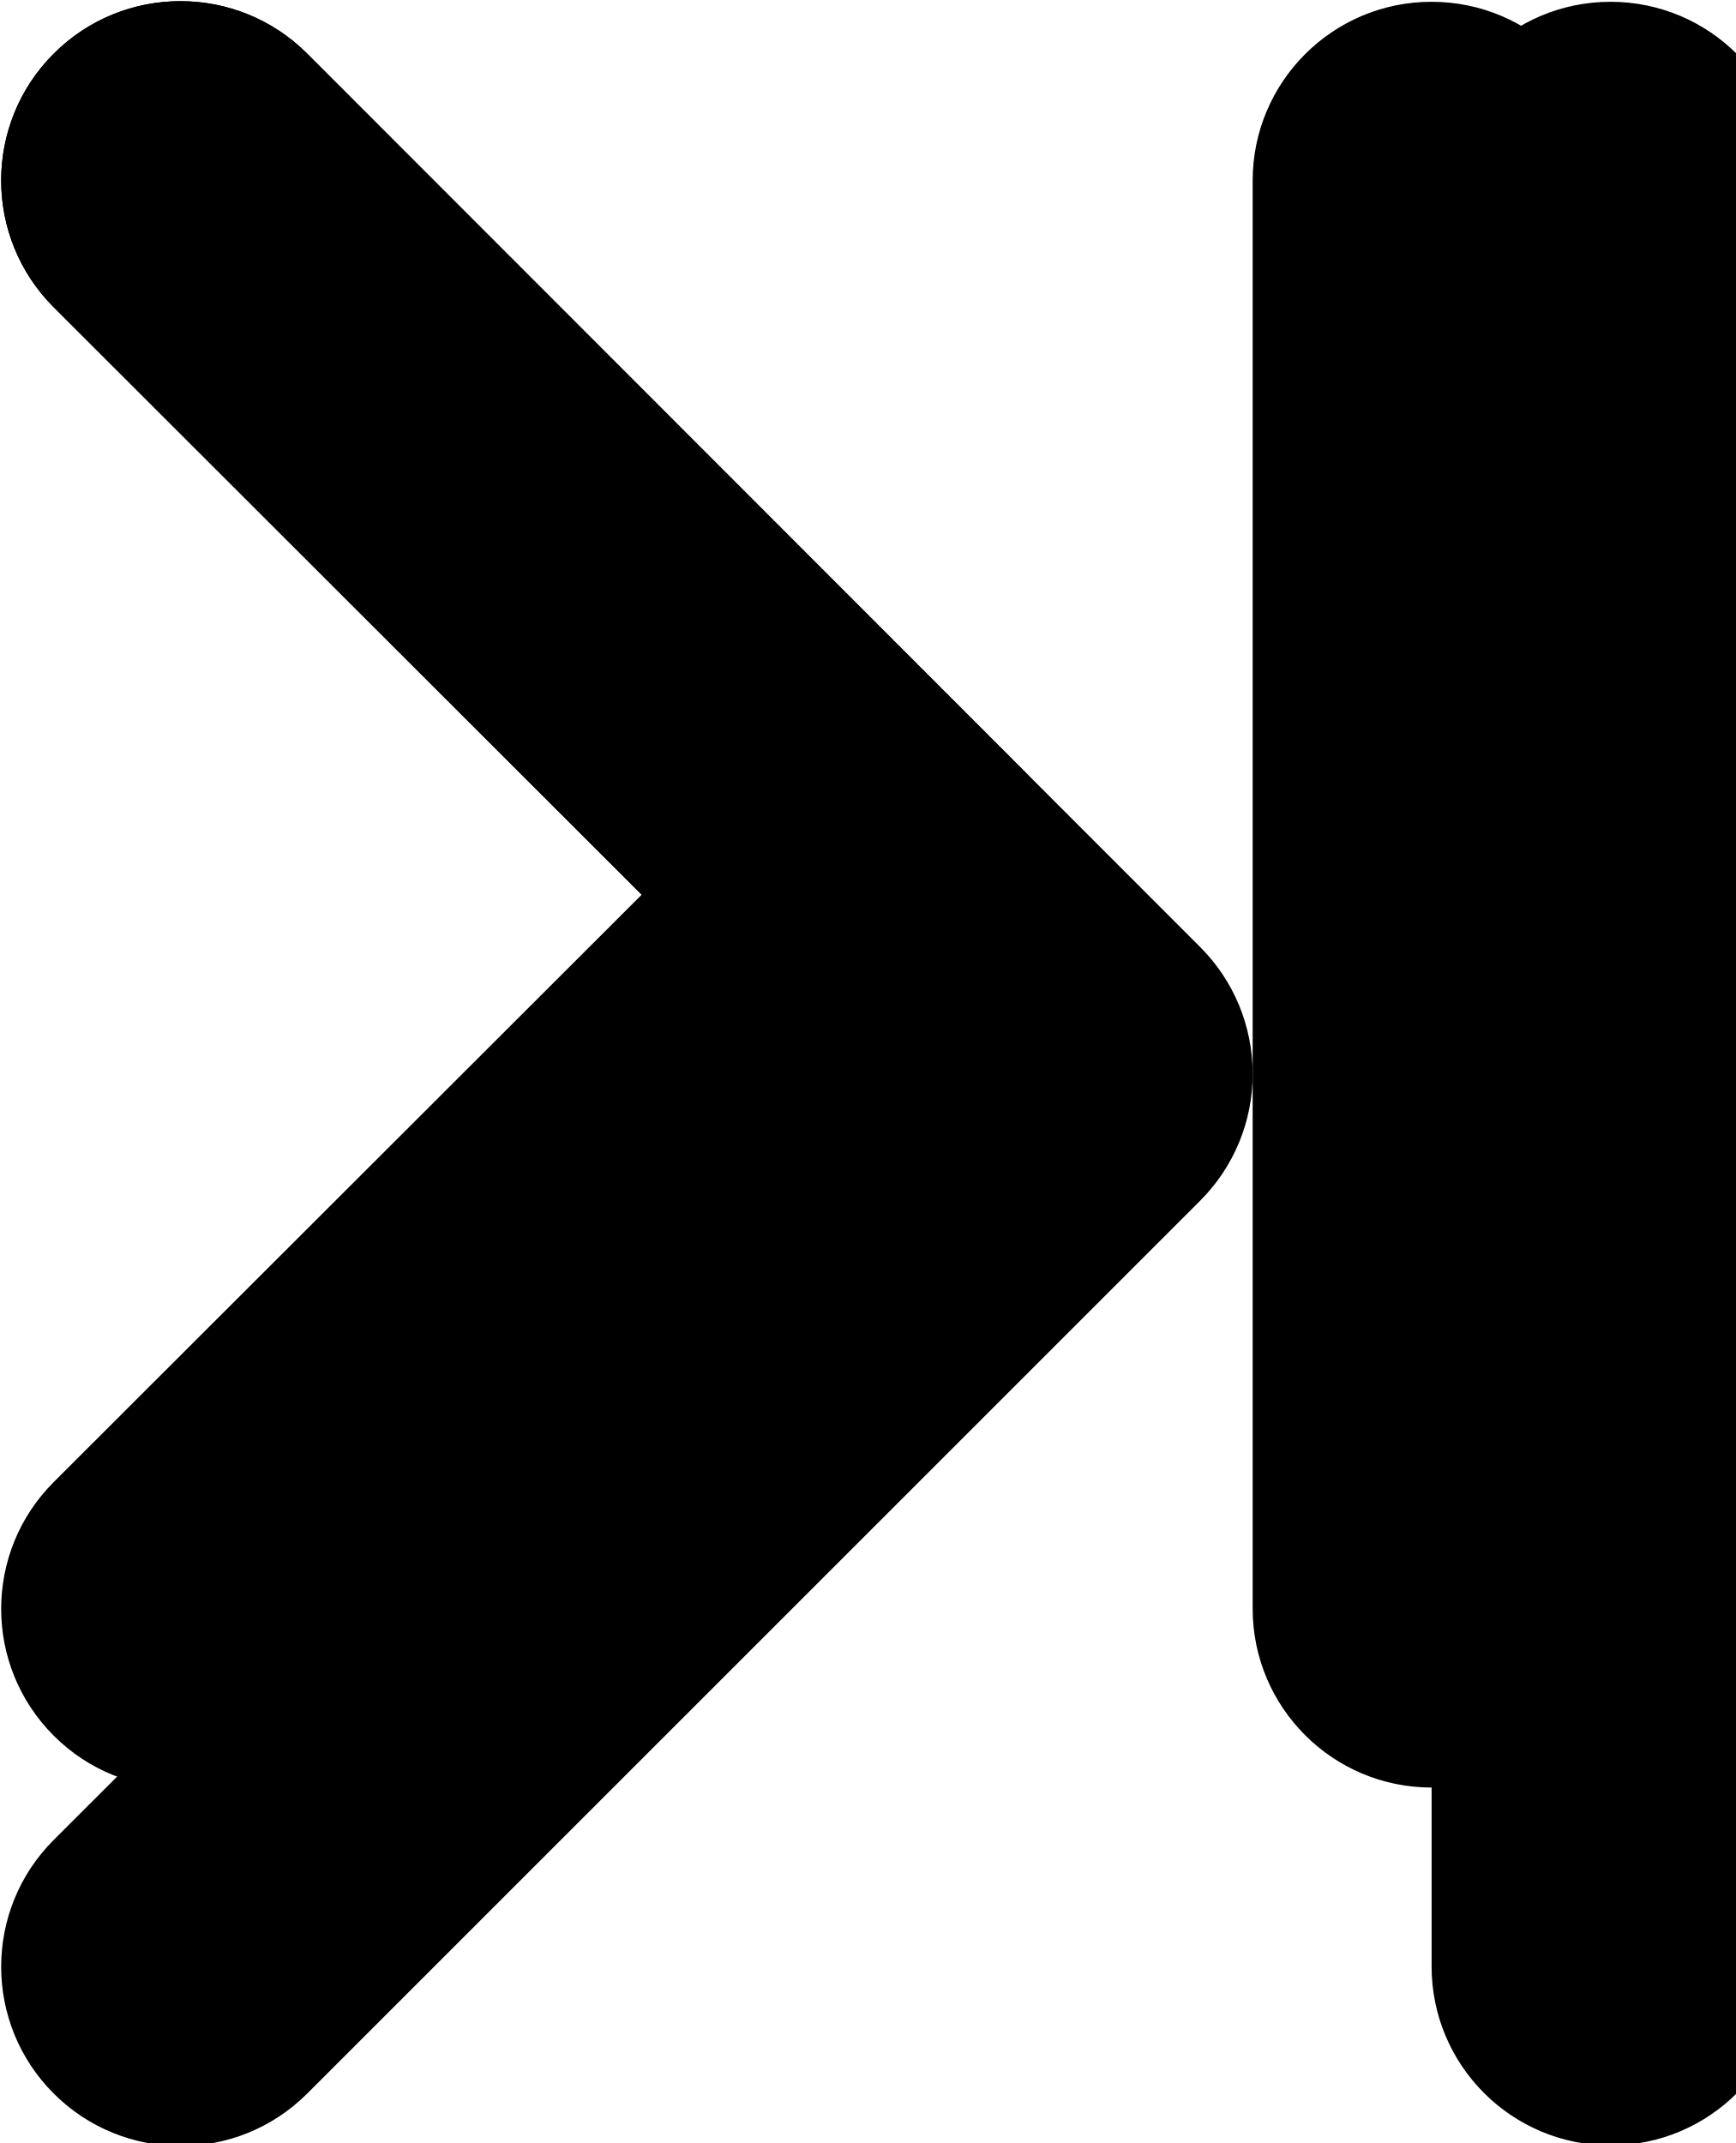
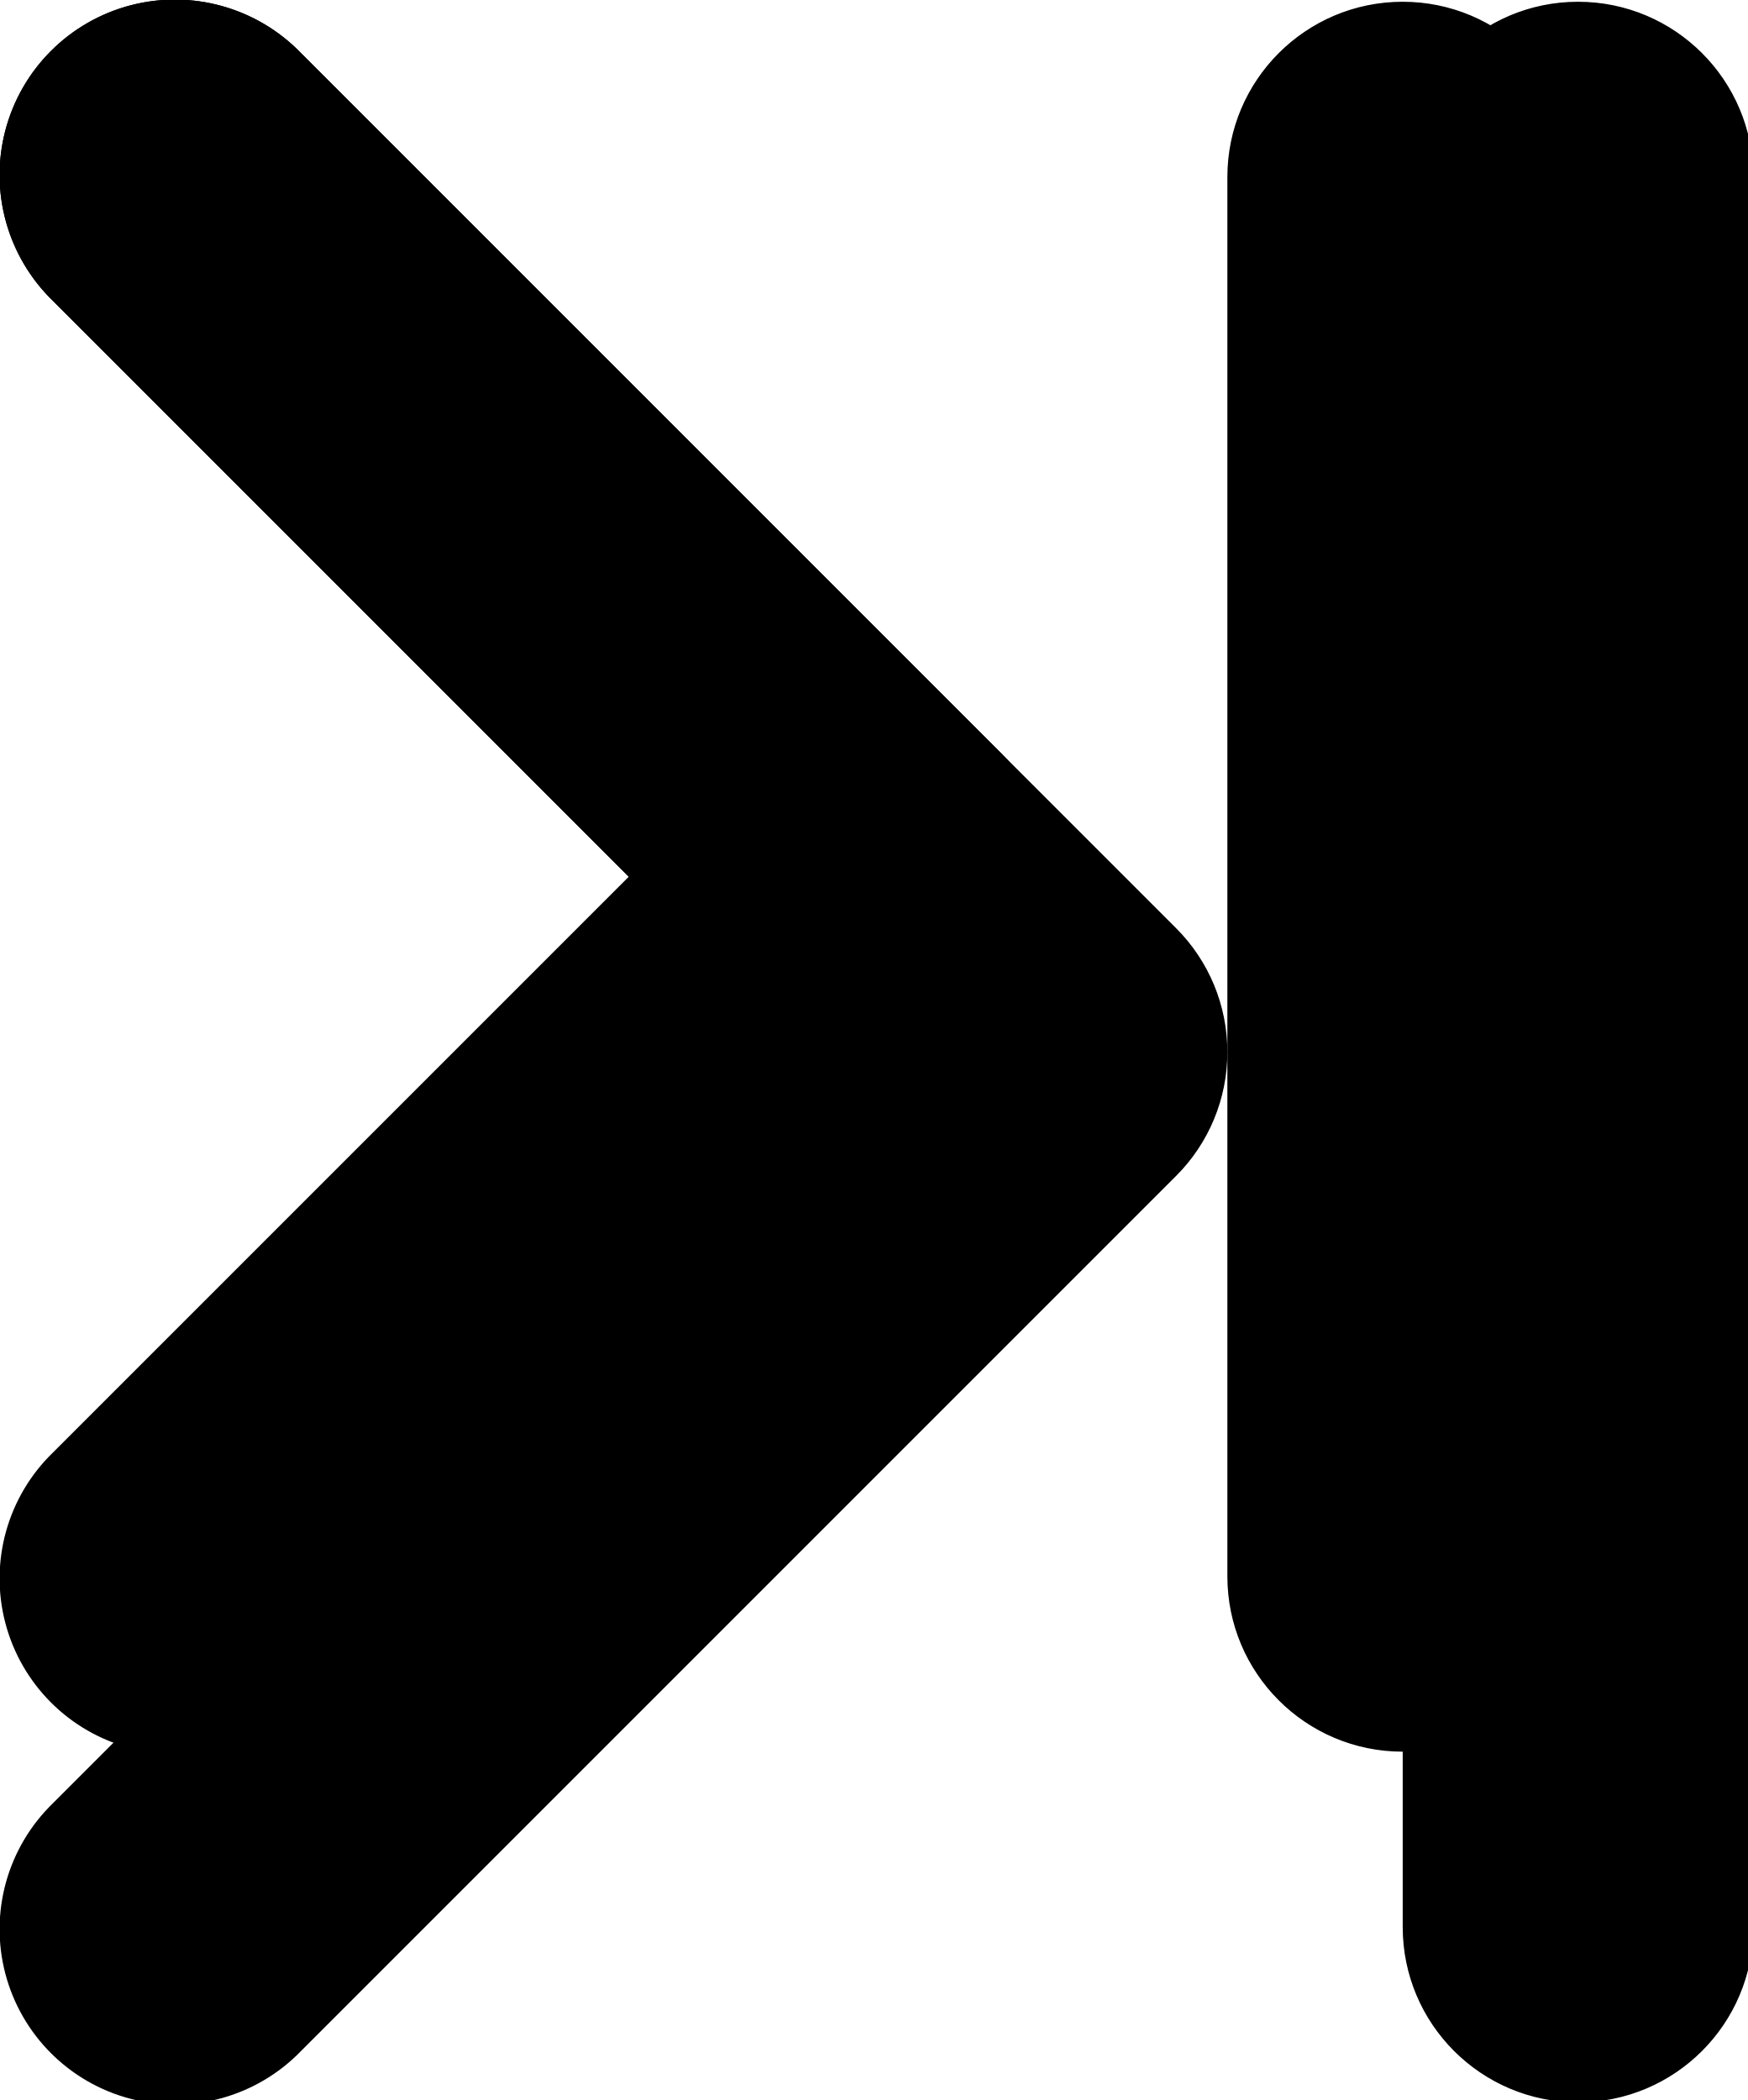
<svg xmlns="http://www.w3.org/2000/svg" id="SkipRight">
-   <path d="M8 .01a1 1 0 0 0-1 1v7.98a1 1 0 1 0 2 0V1.01a1 1 0 0 0-1-1zM6 5a1 1 0 0 0-.293-.707L1.717.3A1 1 0 1 0 .3 1.717L3.586 5 .3 8.283A1 1 0 1 0 1.717 9.7l3.99-3.99A1 1 0 0 0 6 5z" class="spectrum-UIIcon--medium" />
-   <path d="M9 .01a1 1 0 0 0-1 1v9.98a1 1 0 1 0 2 0V1.01a1 1 0 0 0-1-1zM7 6a1 1 0 0 0-.293-.707L1.717.3A1 1 0 1 0 .3 1.717L4.586 6 .3 10.283A1 1 0 1 0 1.717 11.7l4.99-4.99A1 1 0 0 0 7 6z" class="spectrum-UIIcon--large" />
+   <path d="M8 .01a1 1 0 0 0-1 1v7.98a1 1 0 1 0 2 0V1.01a1 1 0 0 0-1-1zM6 5a.997.997 0 0 0-.293-.707L1.717.303A1 1 0 1 0 .303 1.717L3.586 5 .303 8.283a1 1 0 1 0 1.414 1.414l3.99-3.99A.997.997 0 0 0 6 5z" class="spectrum-UIIcon--medium" />
+   <path d="M9 .01a1 1 0 0 0-1 1v9.98a1 1 0 1 0 2 0V1.01a1 1 0 0 0-1-1zM7 6a.997.997 0 0 0-.293-.707L1.717.303A1 1 0 1 0 .303 1.717L4.586 6 .303 10.283a1 1 0 1 0 1.414 1.414l4.99-4.99A.997.997 0 0 0 7 6z" class="spectrum-UIIcon--large" />
</svg>
